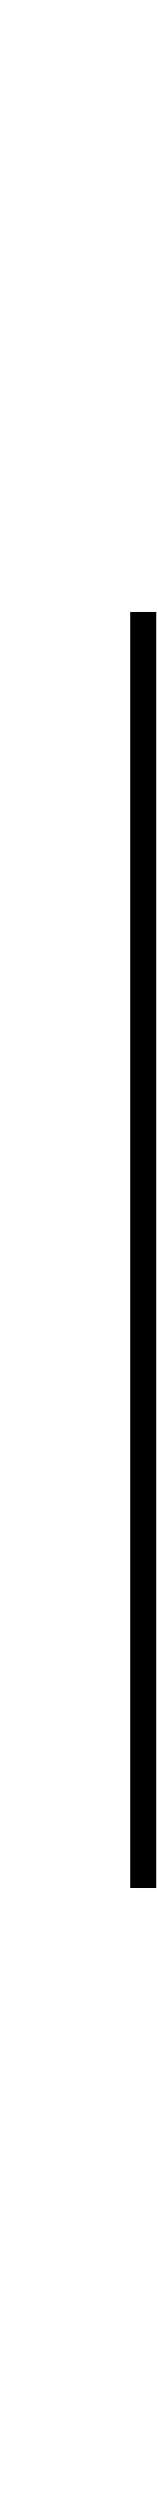
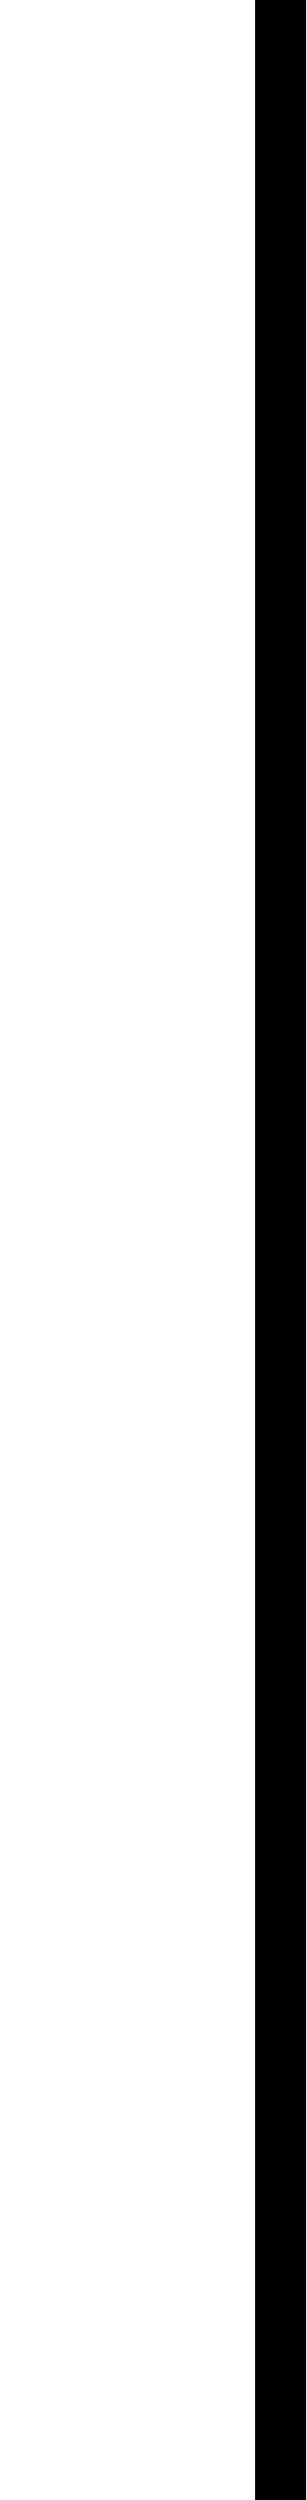
- <svg xmlns="http://www.w3.org/2000/svg" id="Layer_1" data-name="Layer 1" viewBox="0 0 12 192">
+ <svg xmlns="http://www.w3.org/2000/svg" id="Layer_1" data-name="Layer 1" viewBox="0 0 12 98">
  <defs>
    <style>.cls-1{fill:none;stroke:#000;stroke-miterlimit:10;stroke-width:2px;}</style>
  </defs>
-   <line class="cls-1" x1="11" y1="47" x2="11" y2="145" />
+   <line class="cls-1" x1="11" x2="11" y2="98" />
</svg>
